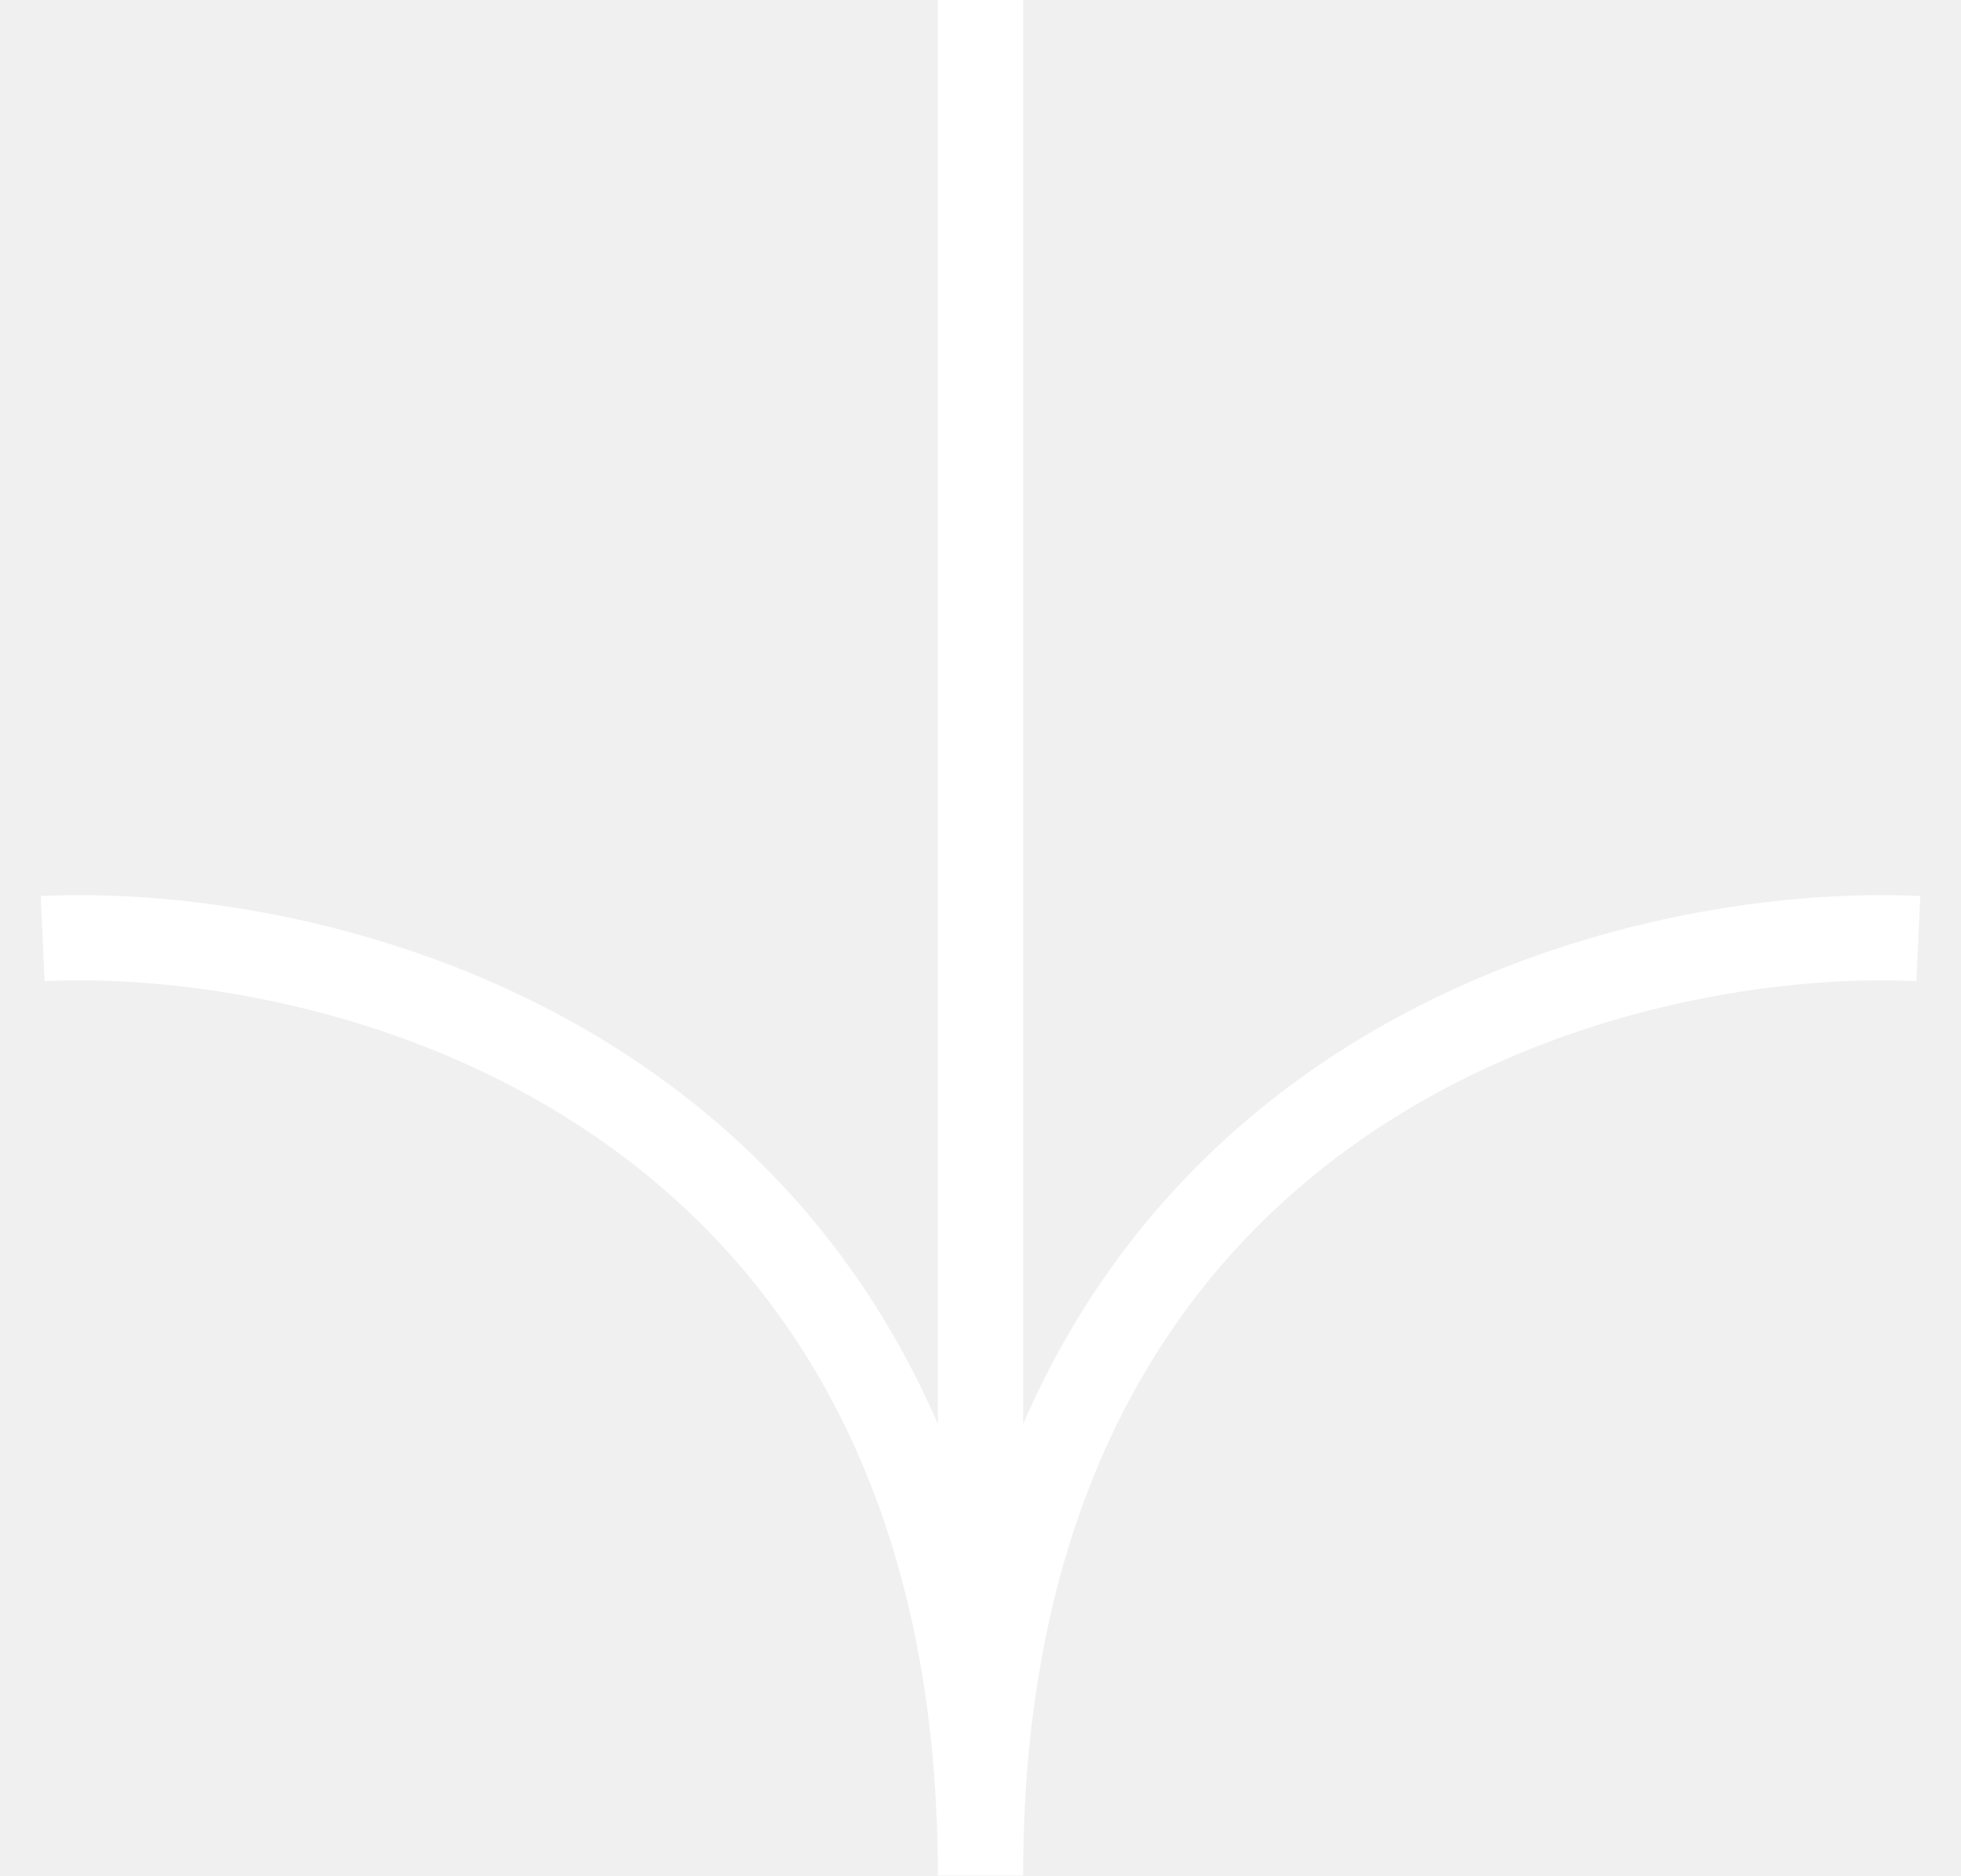
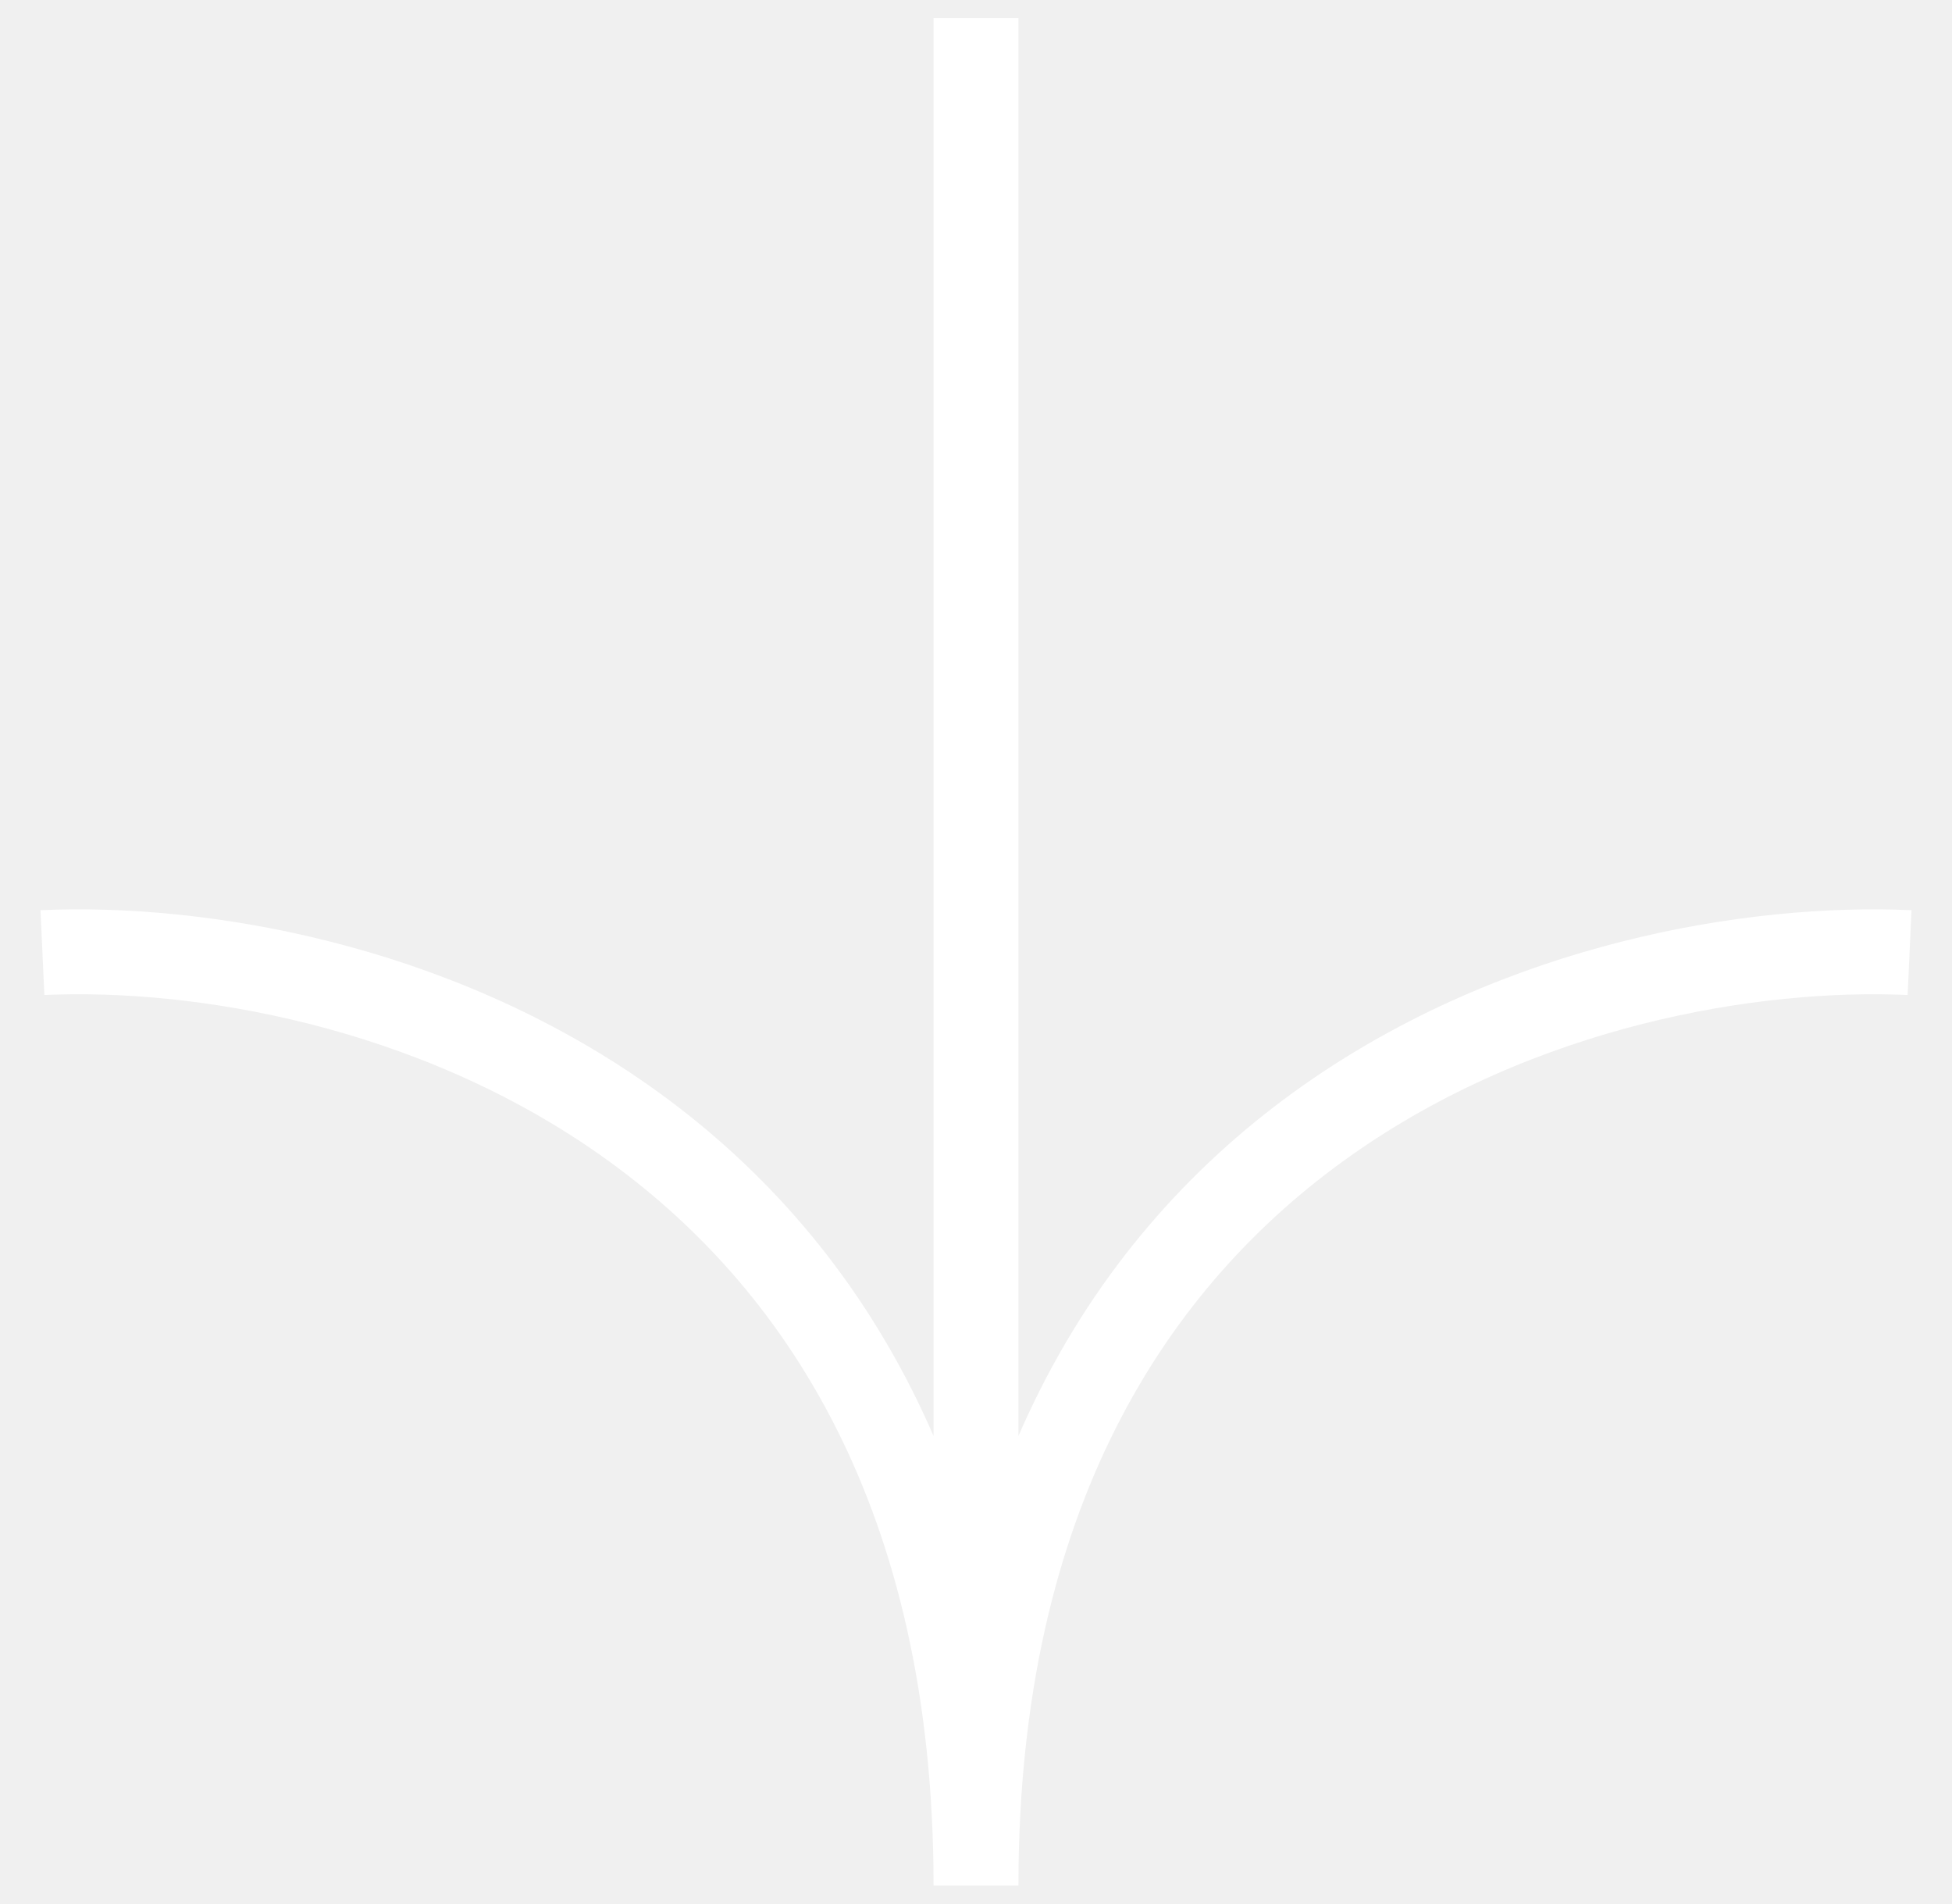
- <svg xmlns="http://www.w3.org/2000/svg" width="46" height="44" viewBox="0 0 46 44">
+ <svg xmlns="http://www.w3.org/2000/svg" width="40" height="39" viewBox="0 0 46 44">
  <g fill="none" stroke="#FFF" stroke-width="2">
    <path d="M1 22.019C8.333 21.686 23 25.616 23 44M23 44V0M45 22.019C37.667 21.686 23 25.616 23 44" />
  </g>
</svg>
